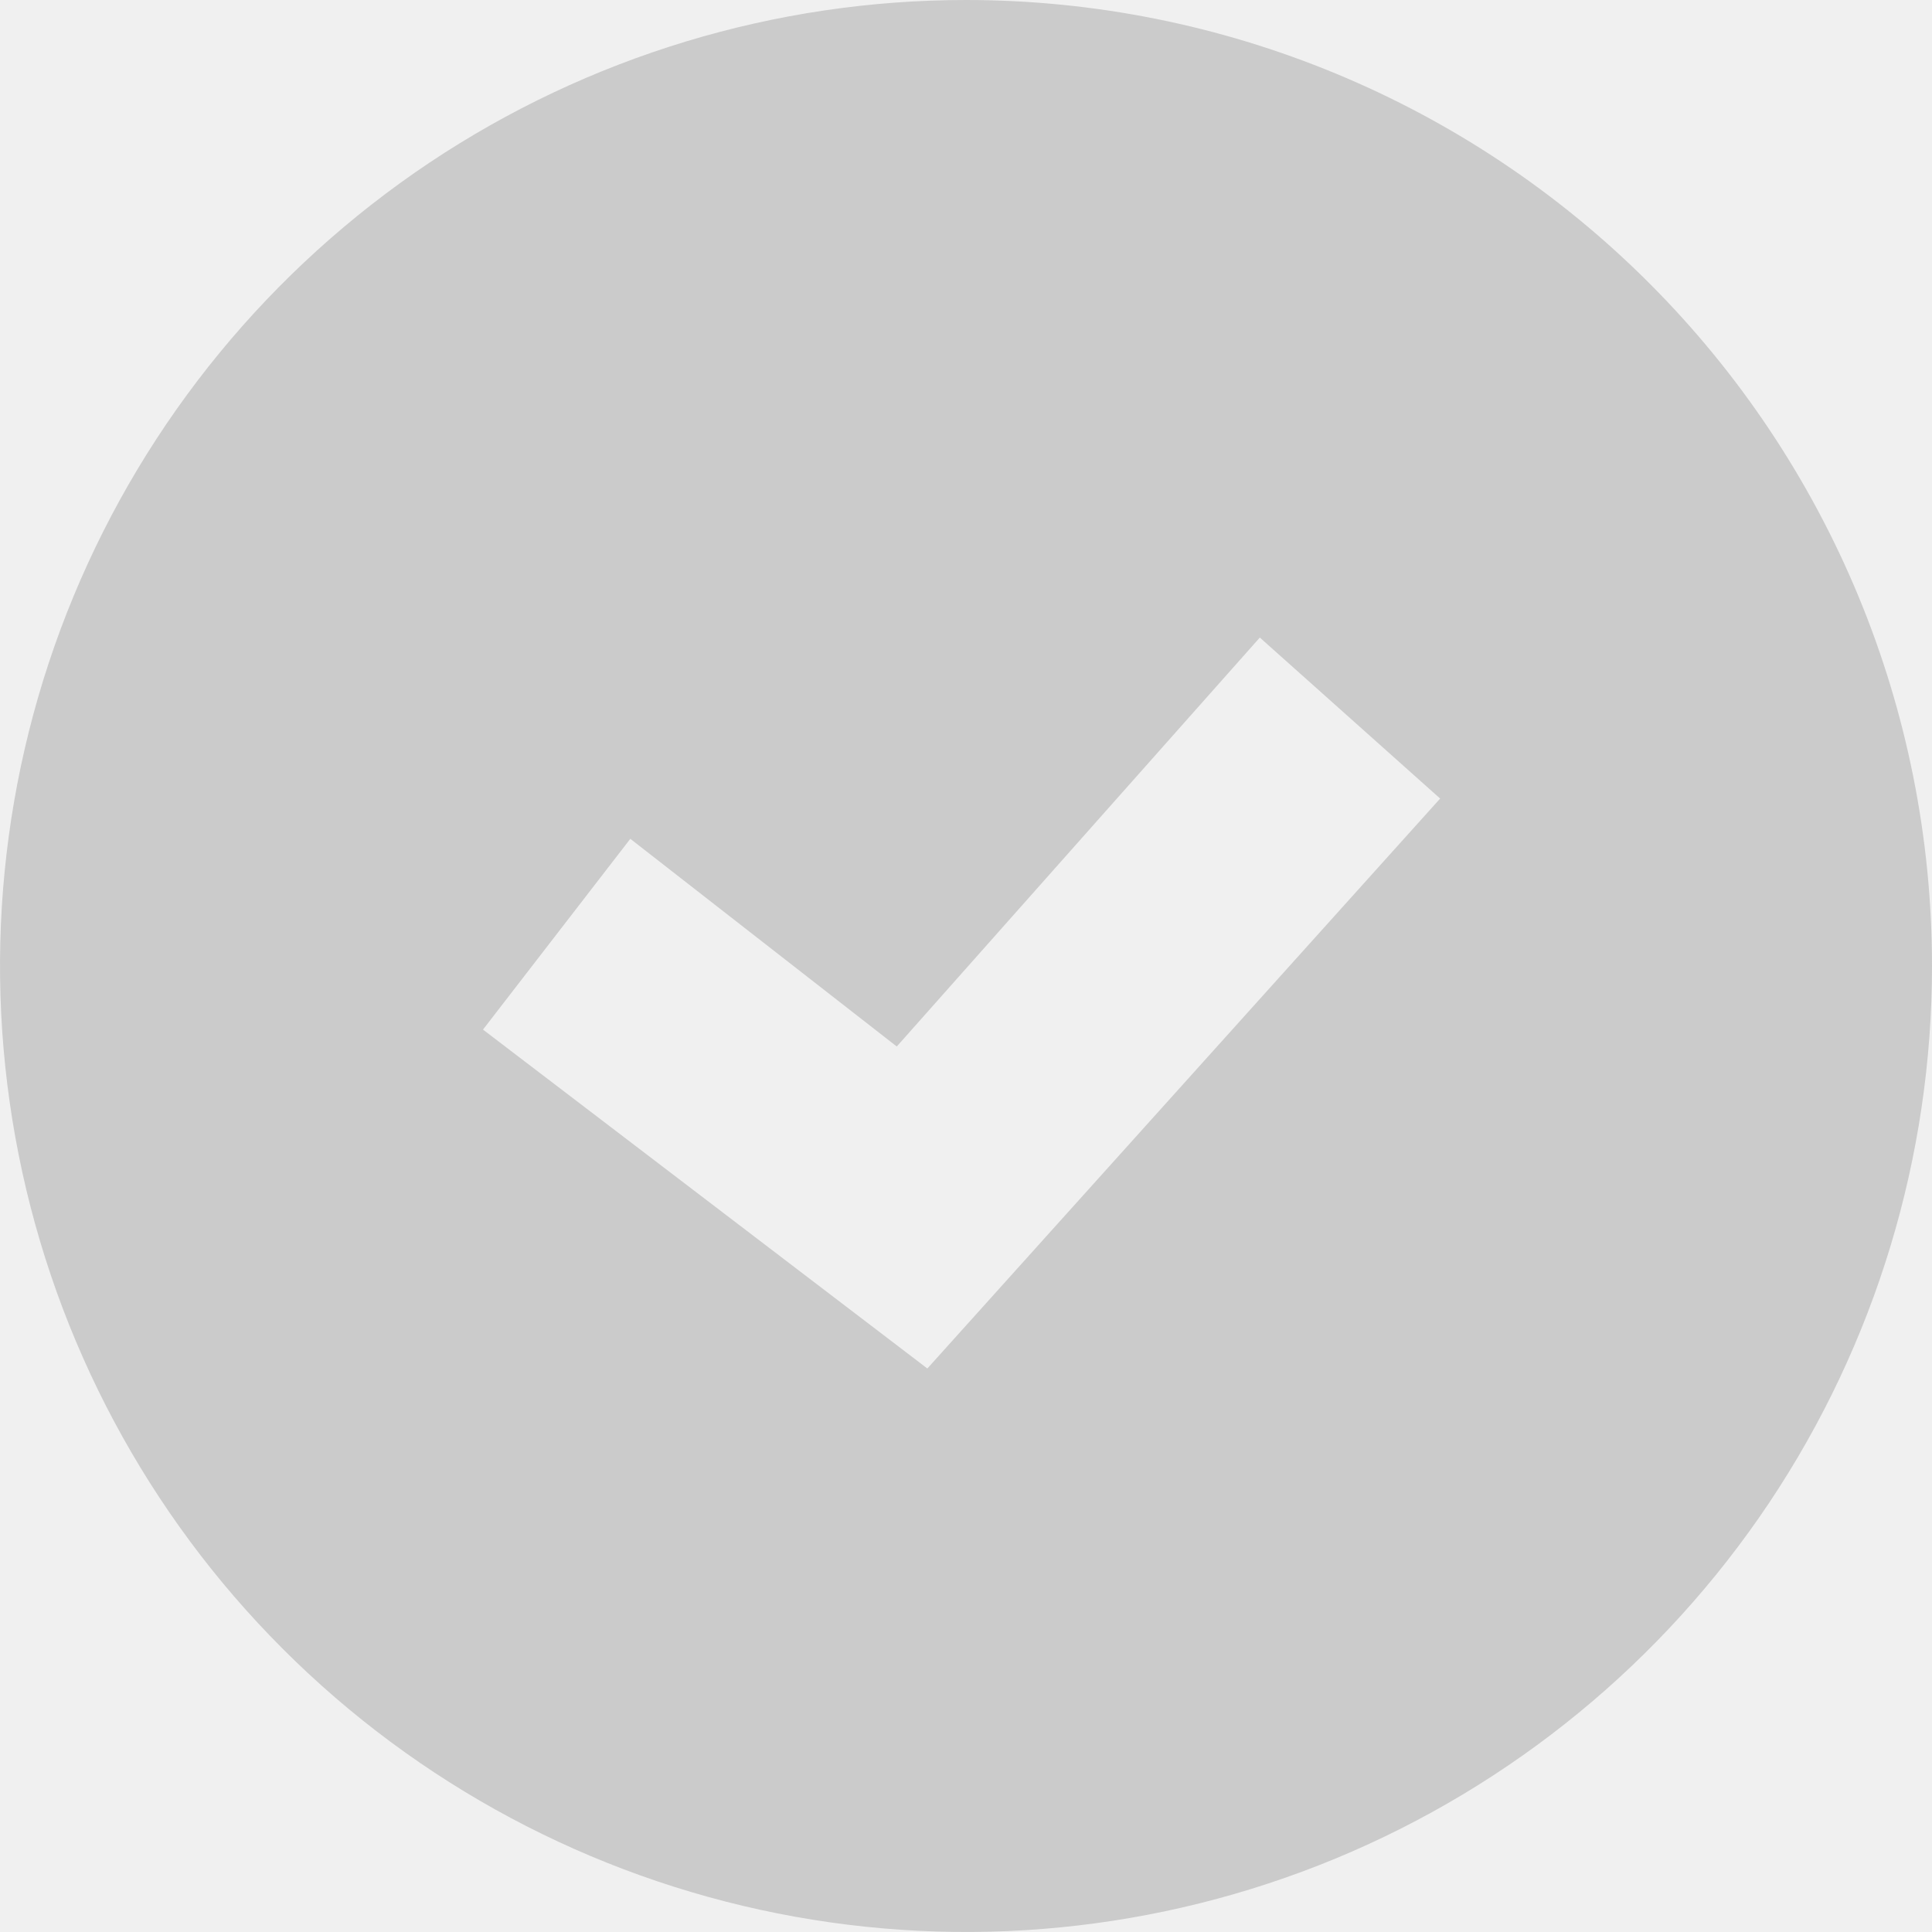
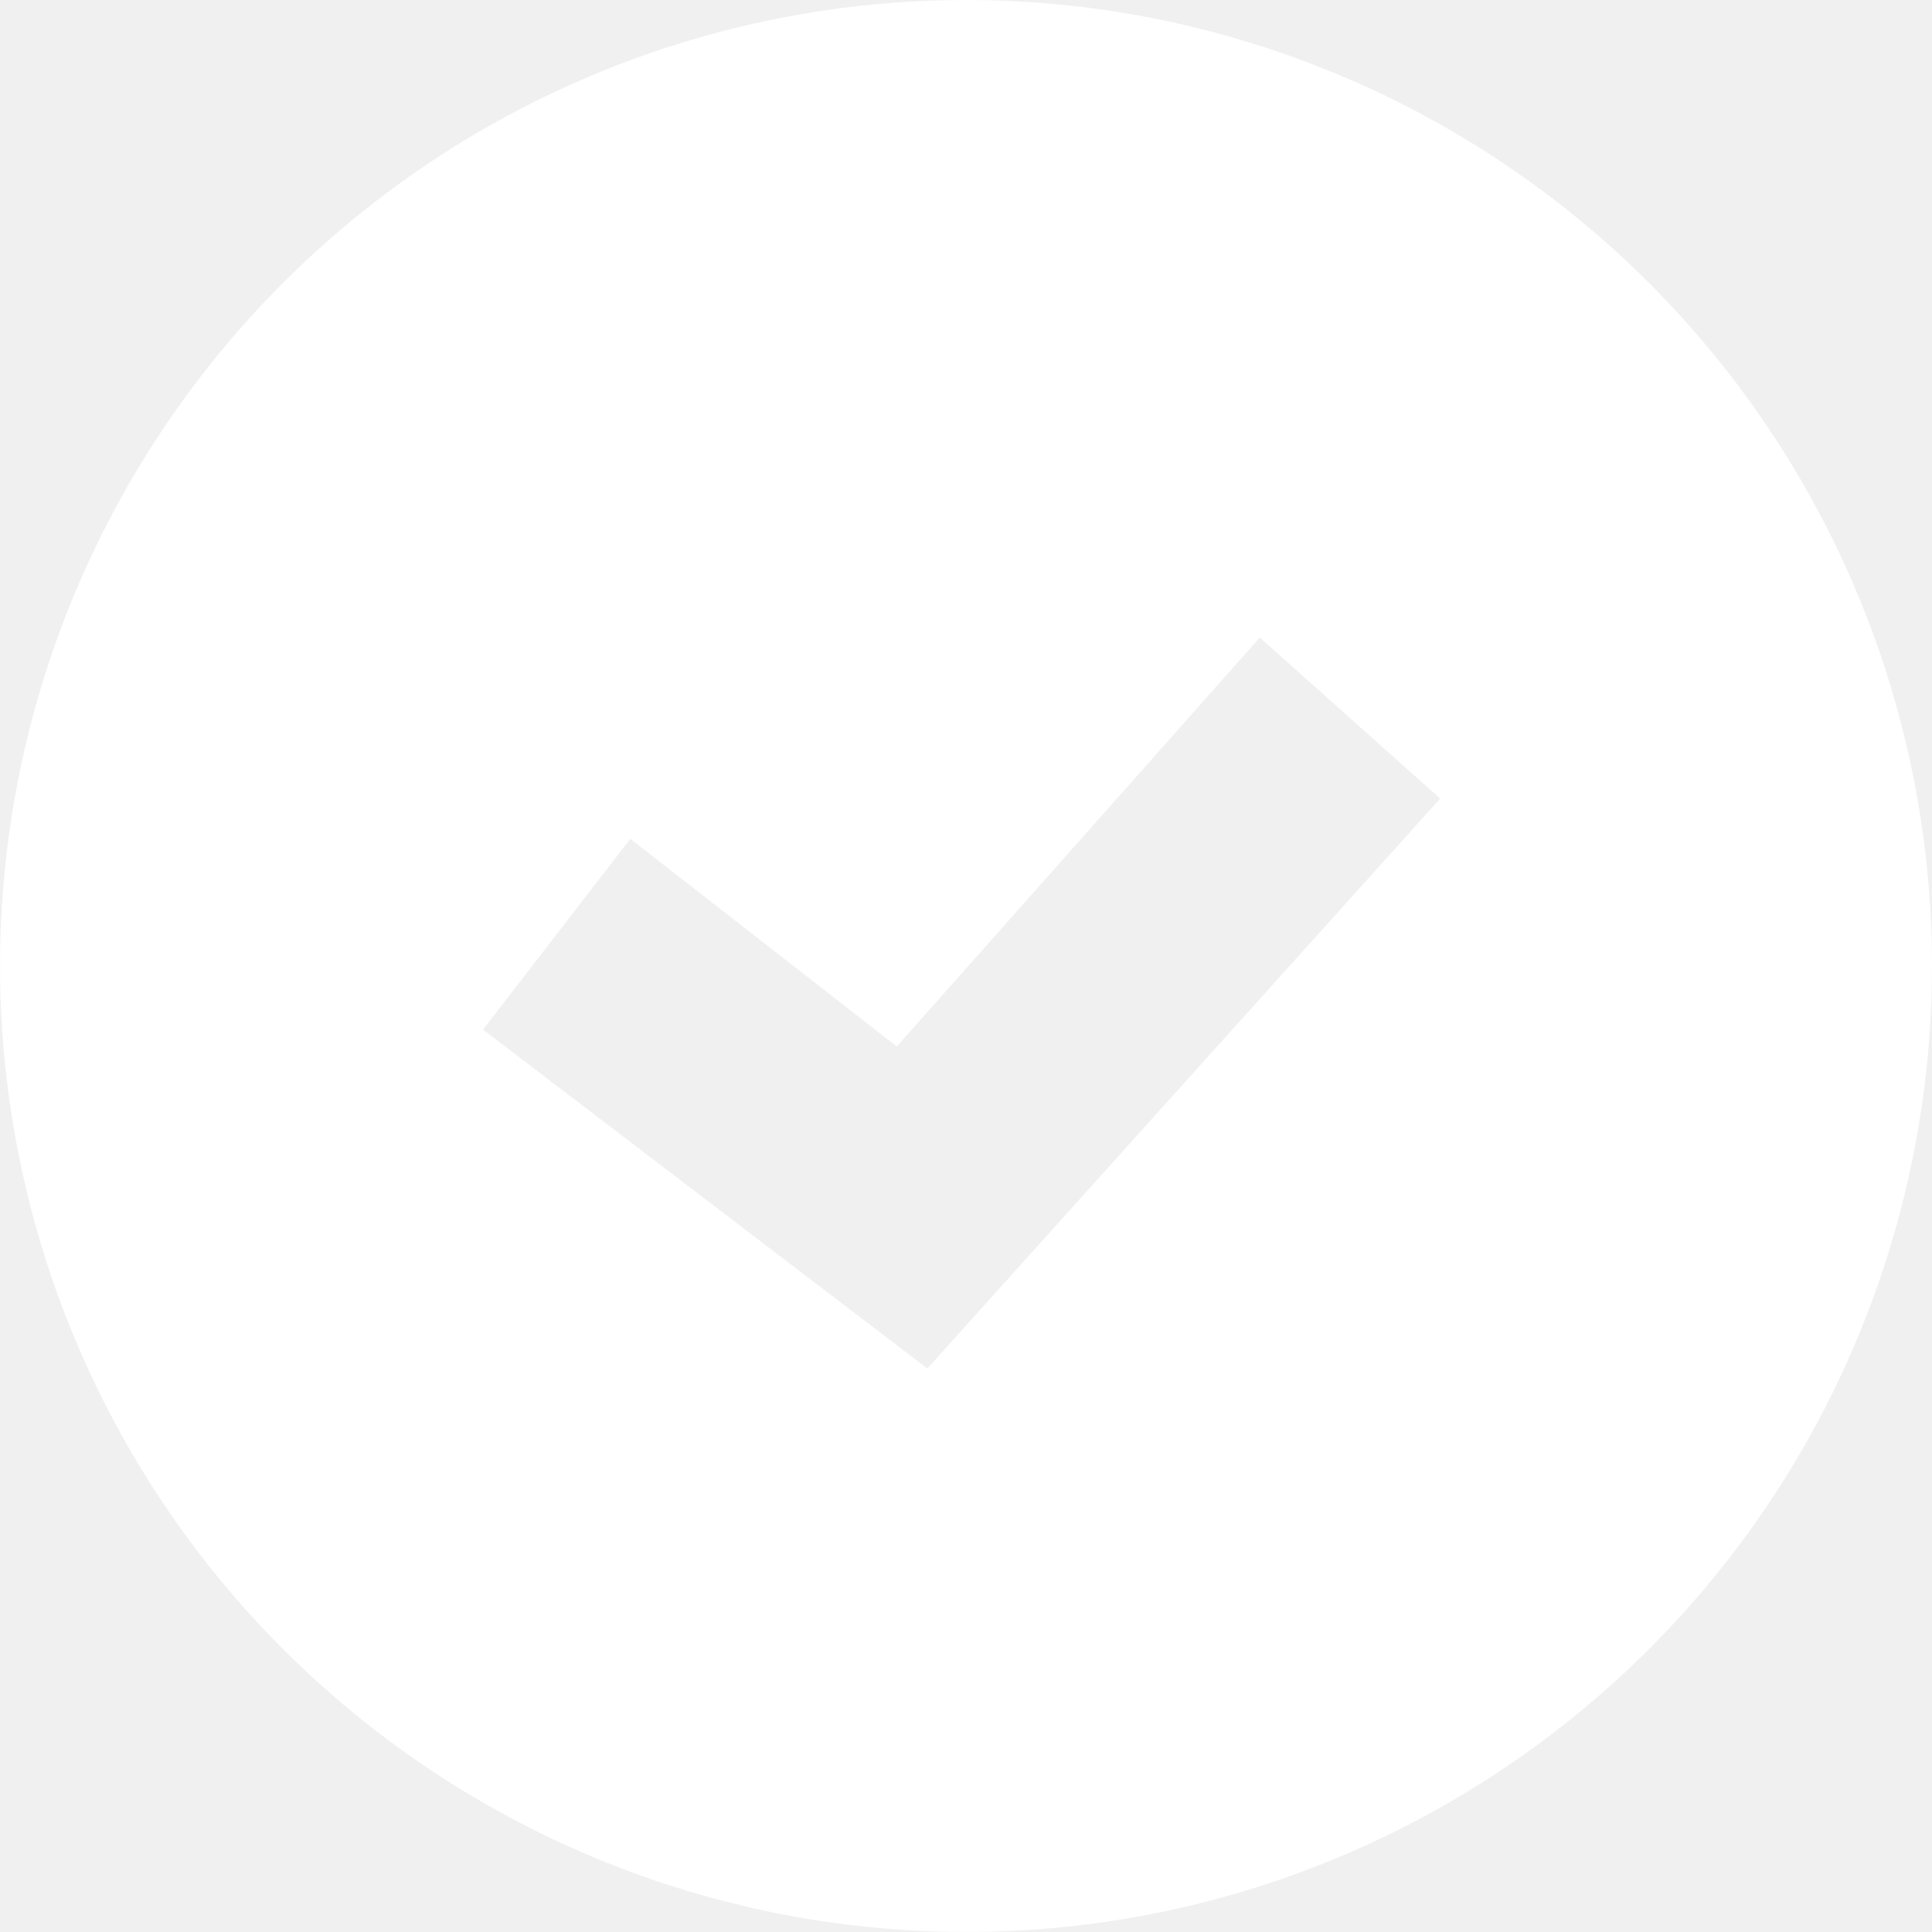
<svg xmlns="http://www.w3.org/2000/svg" width="24" height="24" viewBox="0 0 24 24" fill="none">
  <g clip-path="url(#clip0_58_2)">
-     <path d="M12 0C9.627 0 7.307 0.704 5.333 2.022C3.36 3.341 1.822 5.215 0.913 7.408C0.005 9.601 -0.232 12.013 0.231 14.341C0.694 16.669 1.836 18.807 3.515 20.485C5.193 22.163 7.331 23.306 9.659 23.769C11.987 24.232 14.399 23.995 16.592 23.087C18.785 22.178 20.659 20.64 21.978 18.667C23.296 16.694 24 14.373 24 12C24 8.817 22.736 5.765 20.485 3.515C18.235 1.264 15.183 0 12 0V0ZM11.52 17L6 12.79L7.83 10.42L11.14 13L15.65 7.92L17.89 9.92L11.52 17Z" fill="#CBCBCB" />
+     <path d="M12 0C9.627 0 7.307 0.704 5.333 2.022C3.36 3.341 1.822 5.215 0.913 7.408C0.005 9.601 -0.232 12.013 0.231 14.341C0.694 16.669 1.836 18.807 3.515 20.485C5.193 22.163 7.331 23.306 9.659 23.769C11.987 24.232 14.399 23.995 16.592 23.087C18.785 22.178 20.659 20.64 21.978 18.667C23.296 16.694 24 14.373 24 12C24 8.817 22.736 5.765 20.485 3.515C18.235 1.264 15.183 0 12 0V0ZM11.52 17L6 12.79L7.83 10.42L11.14 13L15.65 7.92L17.89 9.92L11.52 17Z" fill="#ffffff" />
  </g>
  <defs>
    <clipPath id="clip0_58_2">
      <rect width="24" height="24" fill="white" />
    </clipPath>
  </defs>
</svg>
